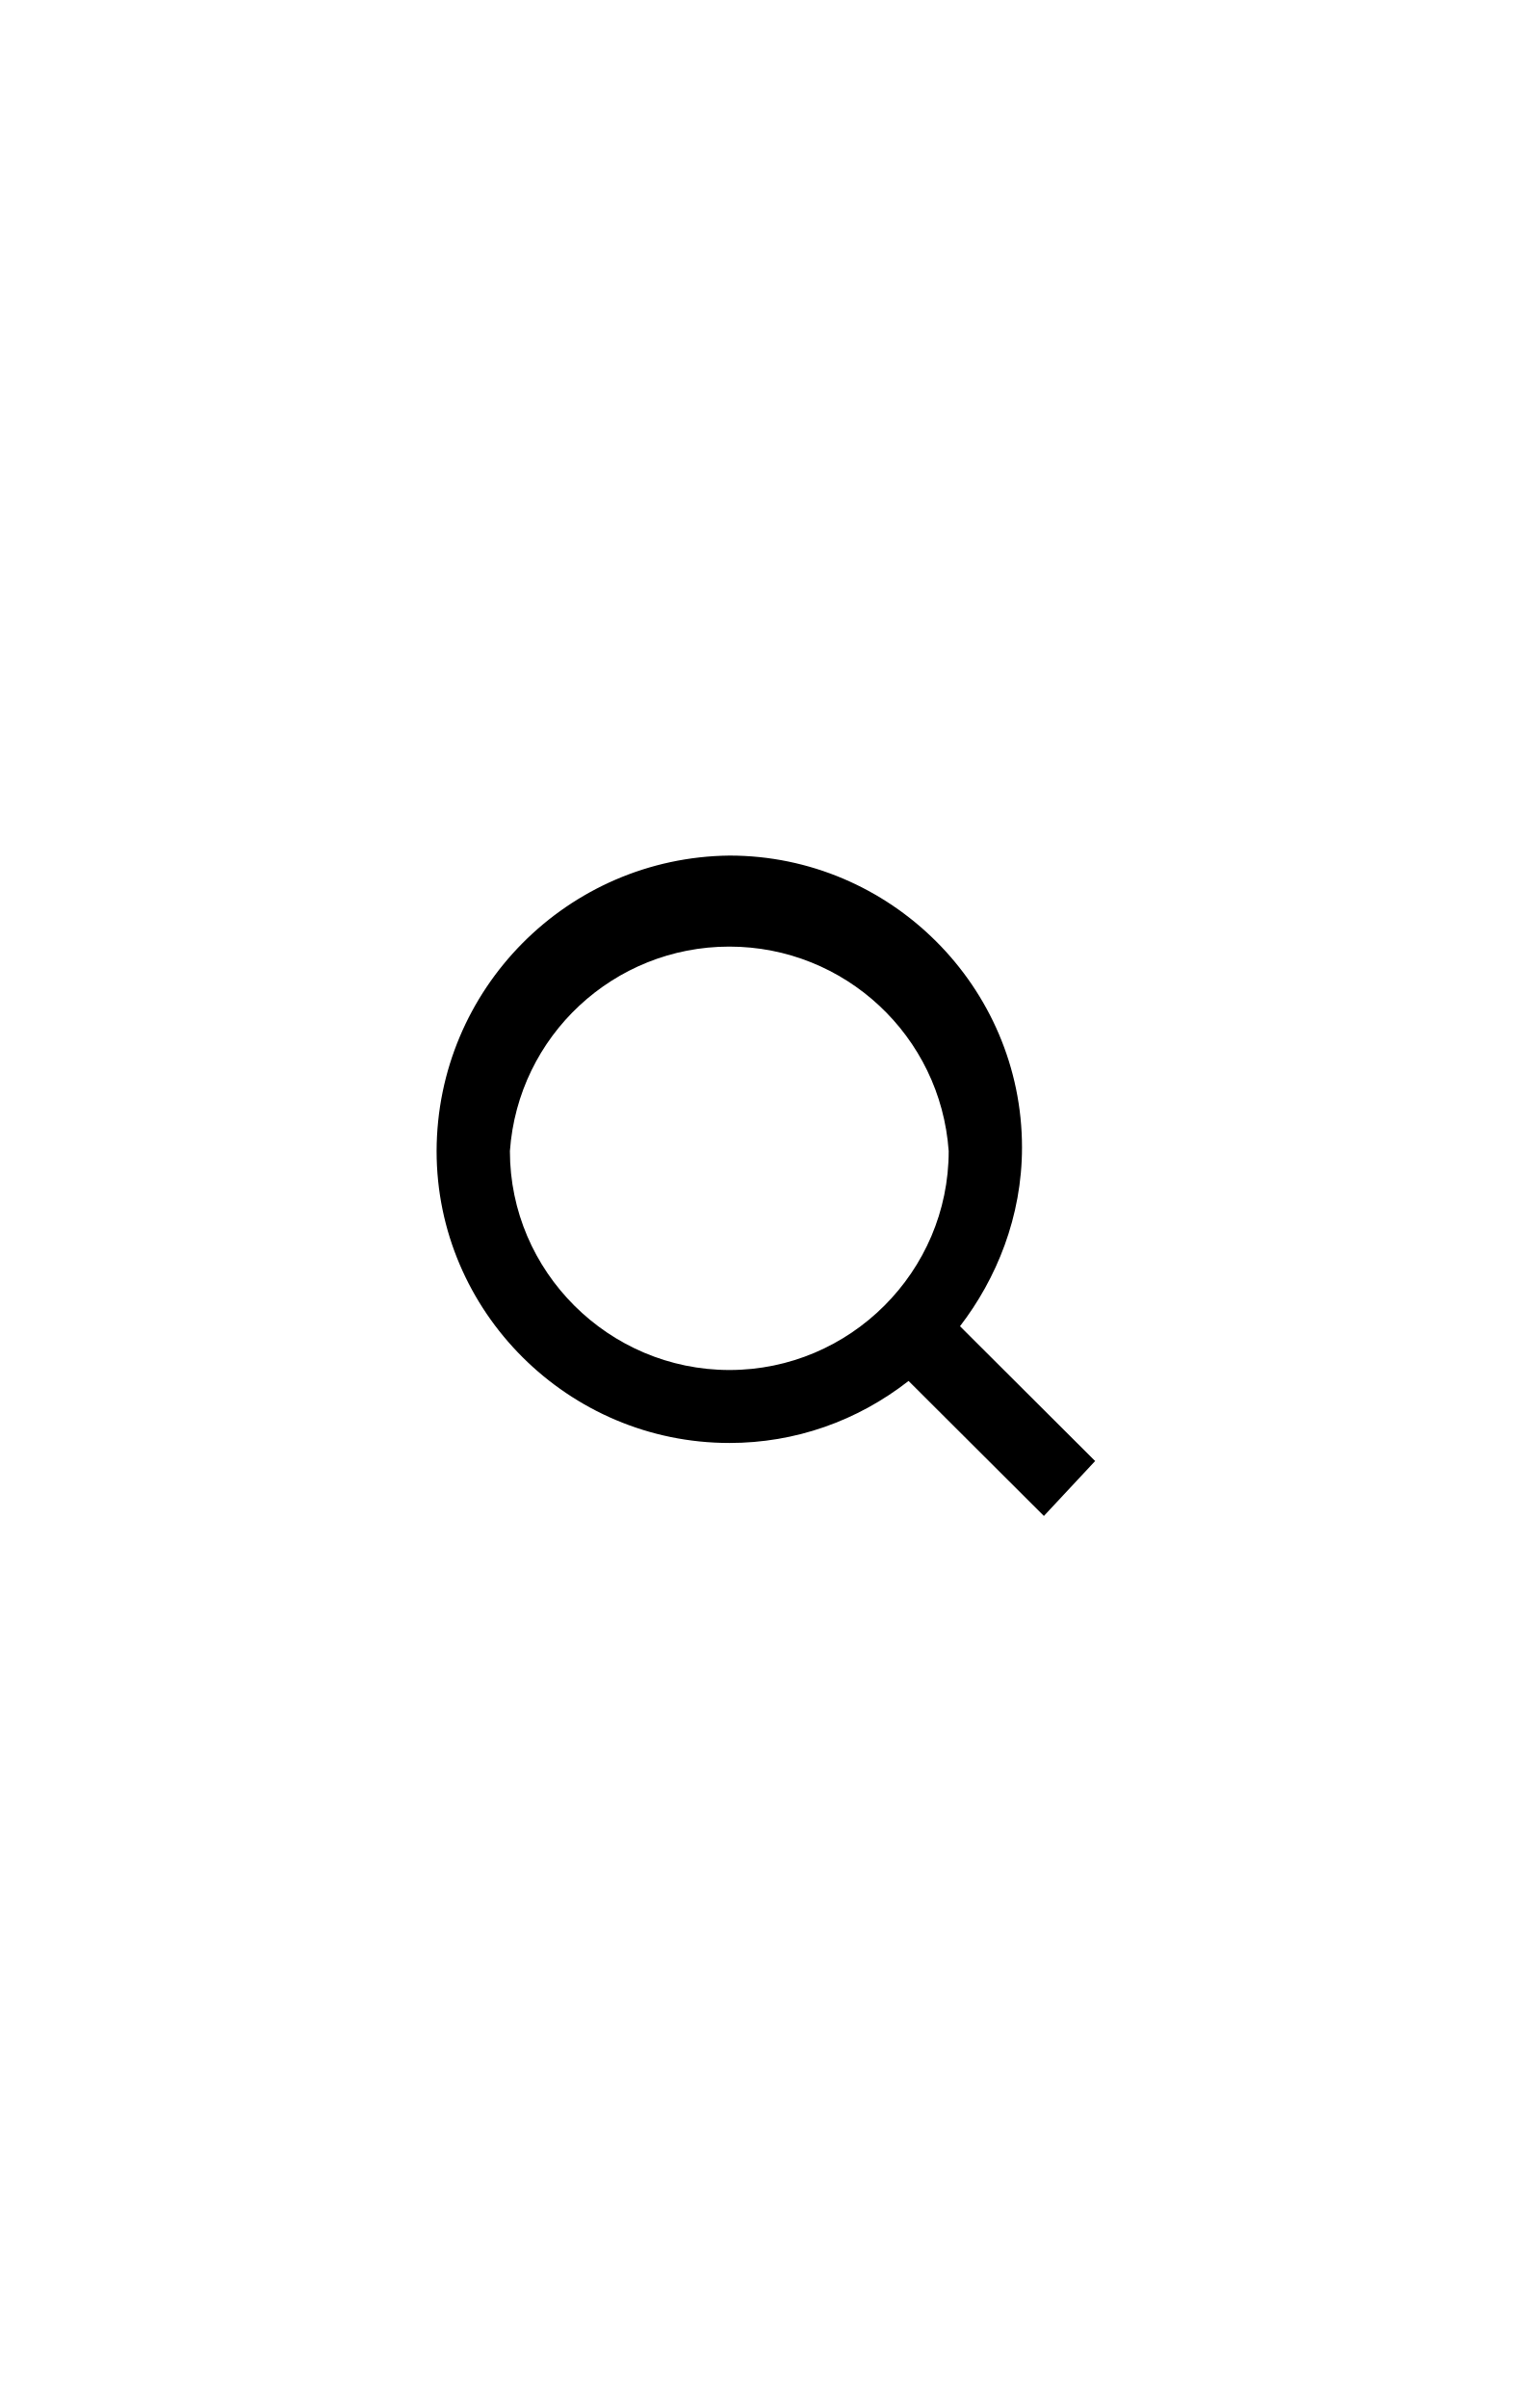
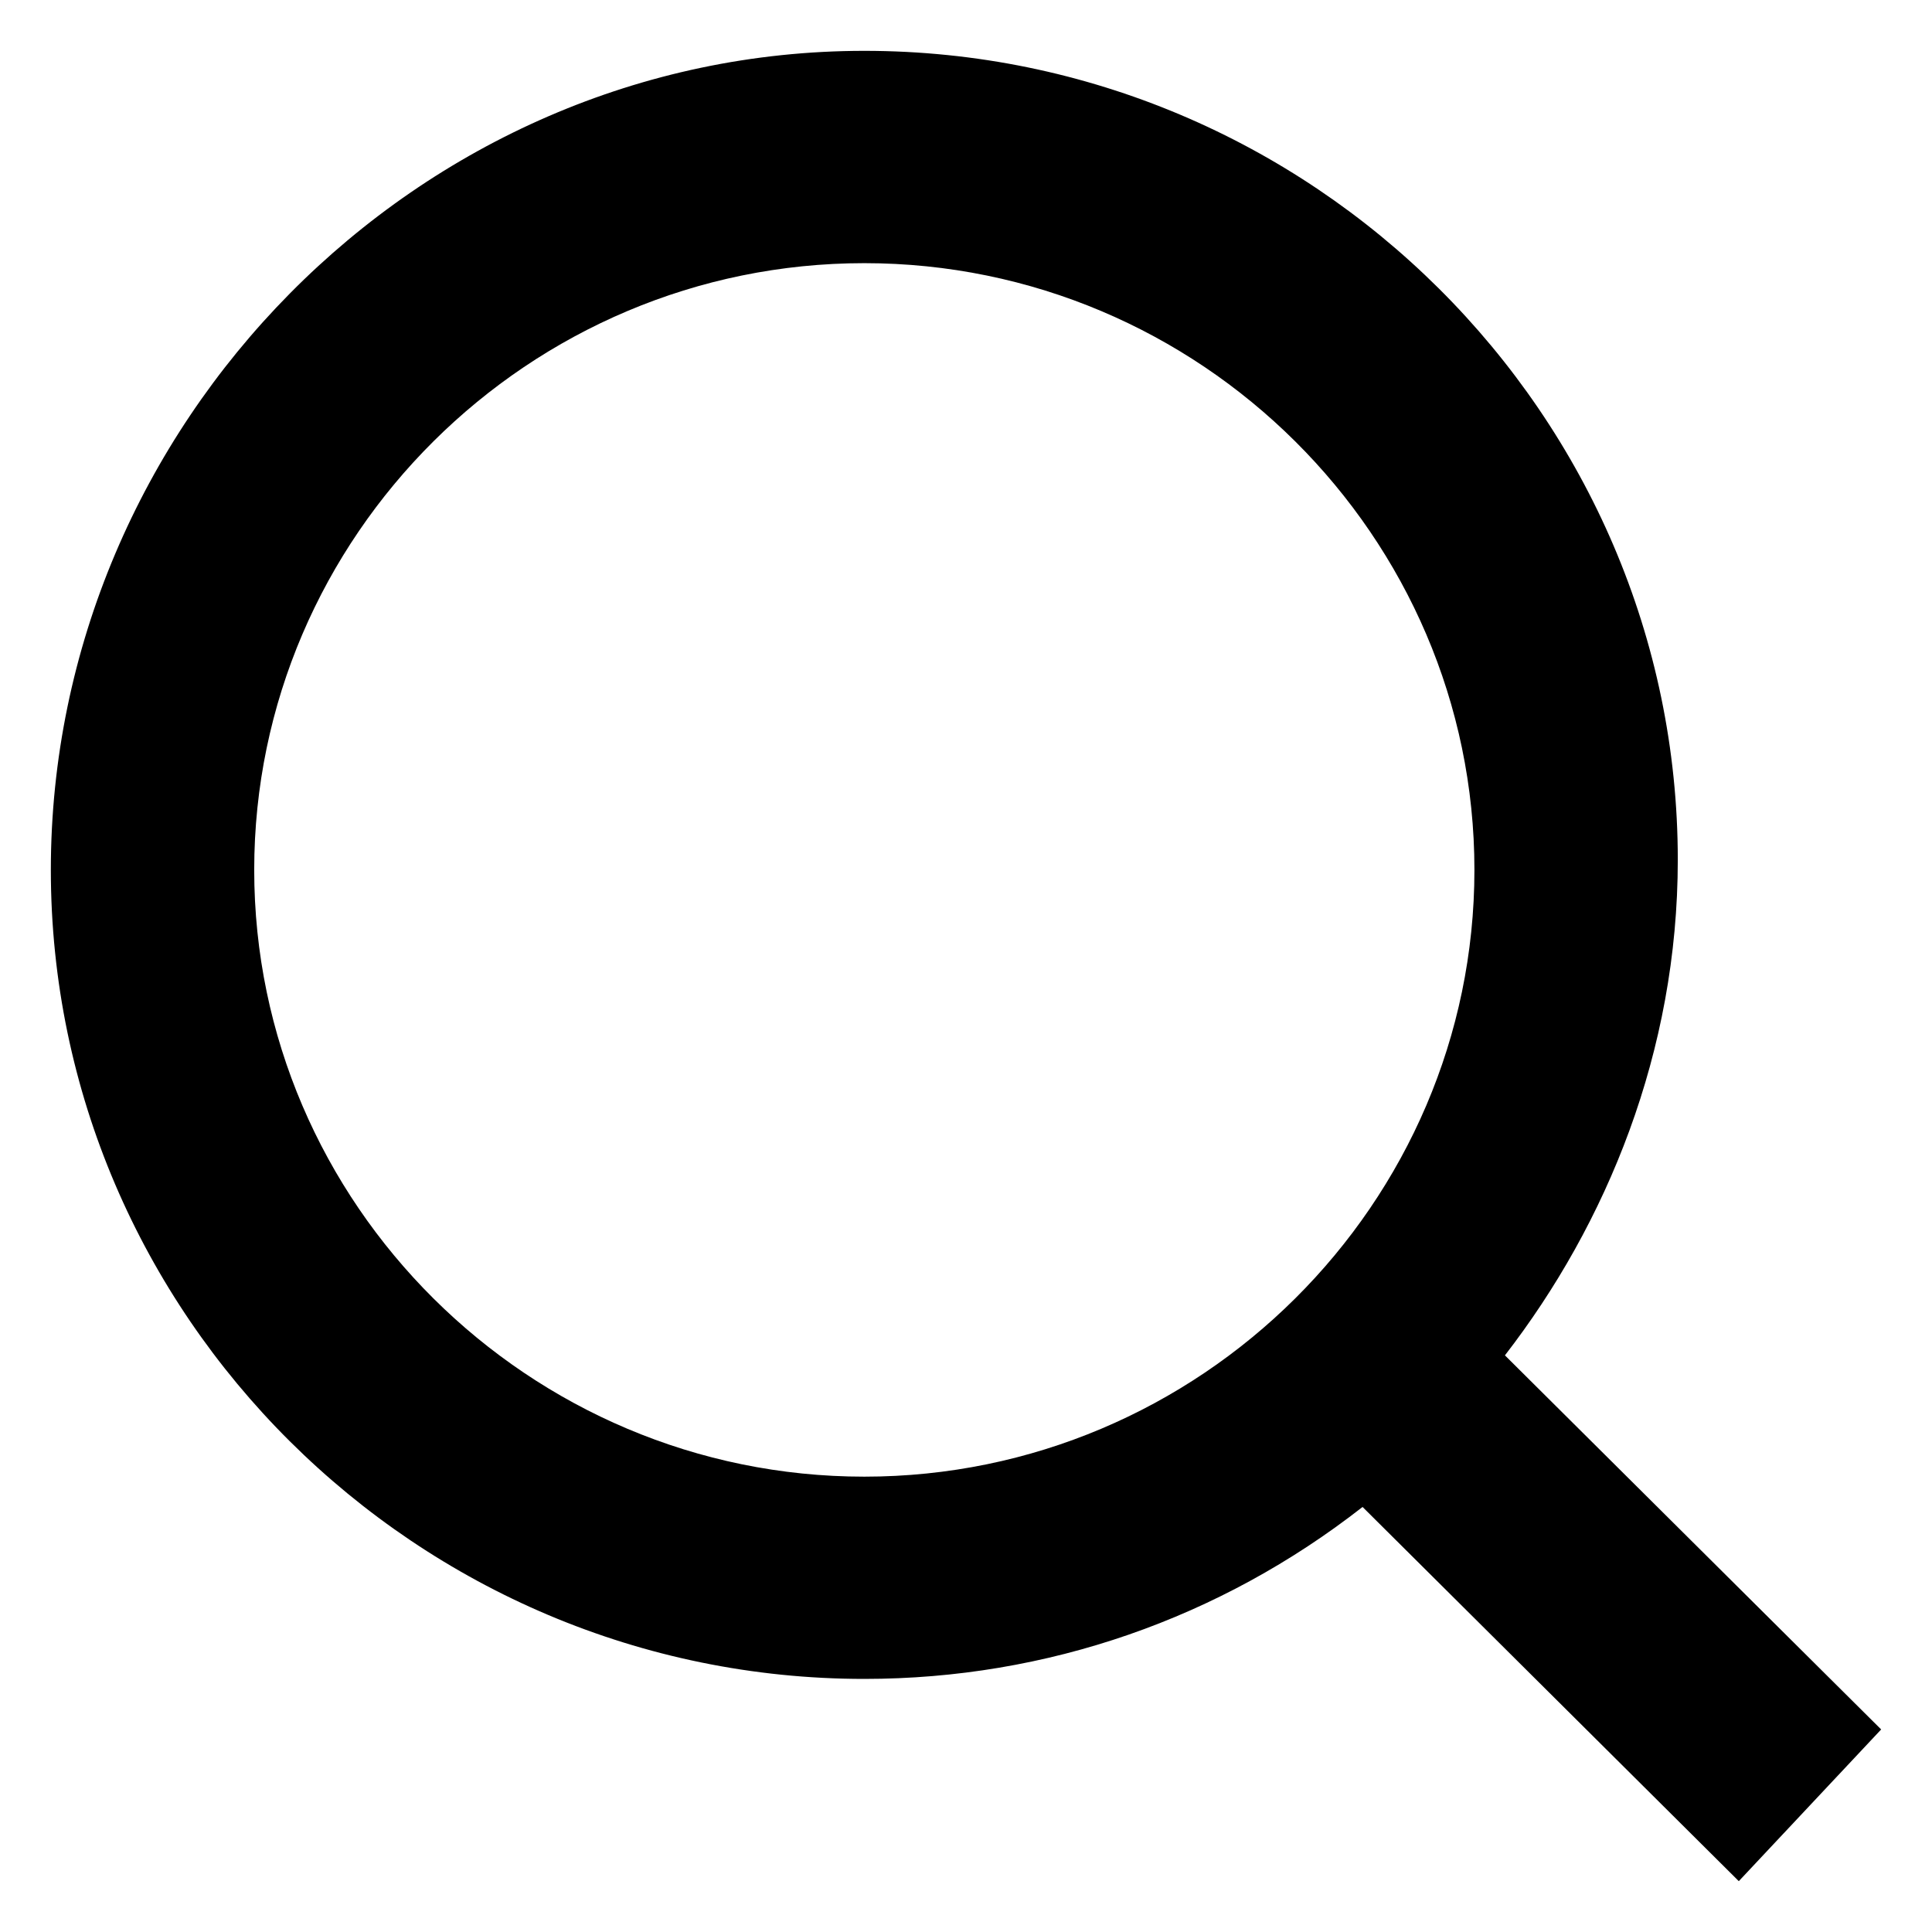
- <svg xmlns="http://www.w3.org/2000/svg" width="42" height="66" fill="none">
-   <path d="m30.03 40.05-3.71-3.7c1-1.3 1.7-3 1.7-4.9 0-4.4-3.61-8-8.02-8a8.12 8.12 0 0 0-8.03 8.1c0 4.4 3.61 8 8.03 8 1.8 0 3.5-.6 4.91-1.7l3.71 3.7 1.4-1.5ZM20 37.55c-3.31 0-6.02-2.7-6.02-6a6.03 6.03 0 0 1 12.03 0c0 3.3-2.7 6-6.01 6Z" fill="#000" />
+ <svg xmlns="http://www.w3.org/2000/svg" width="19" height="19" viewBox="0 0 19 19" fill="none">
+   <path d="M18.5 17.008L14.8 13.329C15.8 12.036 16.5 10.345 16.5 8.456C16.5 4.08 12.9 0.5 8.5 0.5C4.1 0.5 0.5 4.18 0.5 8.555C0.5 12.931 4.1 16.511 8.5 16.511C10.3 16.511 12 15.914 13.4 14.82L17.1 18.5L18.5 17.008ZM8.5 14.522C5.2 14.522 2.5 11.837 2.5 8.555C2.5 5.273 5.2 2.588 8.5 2.588C11.8 2.588 14.5 5.273 14.5 8.555C14.5 11.837 11.8 14.522 8.5 14.522Z" fill="black" />
</svg>
